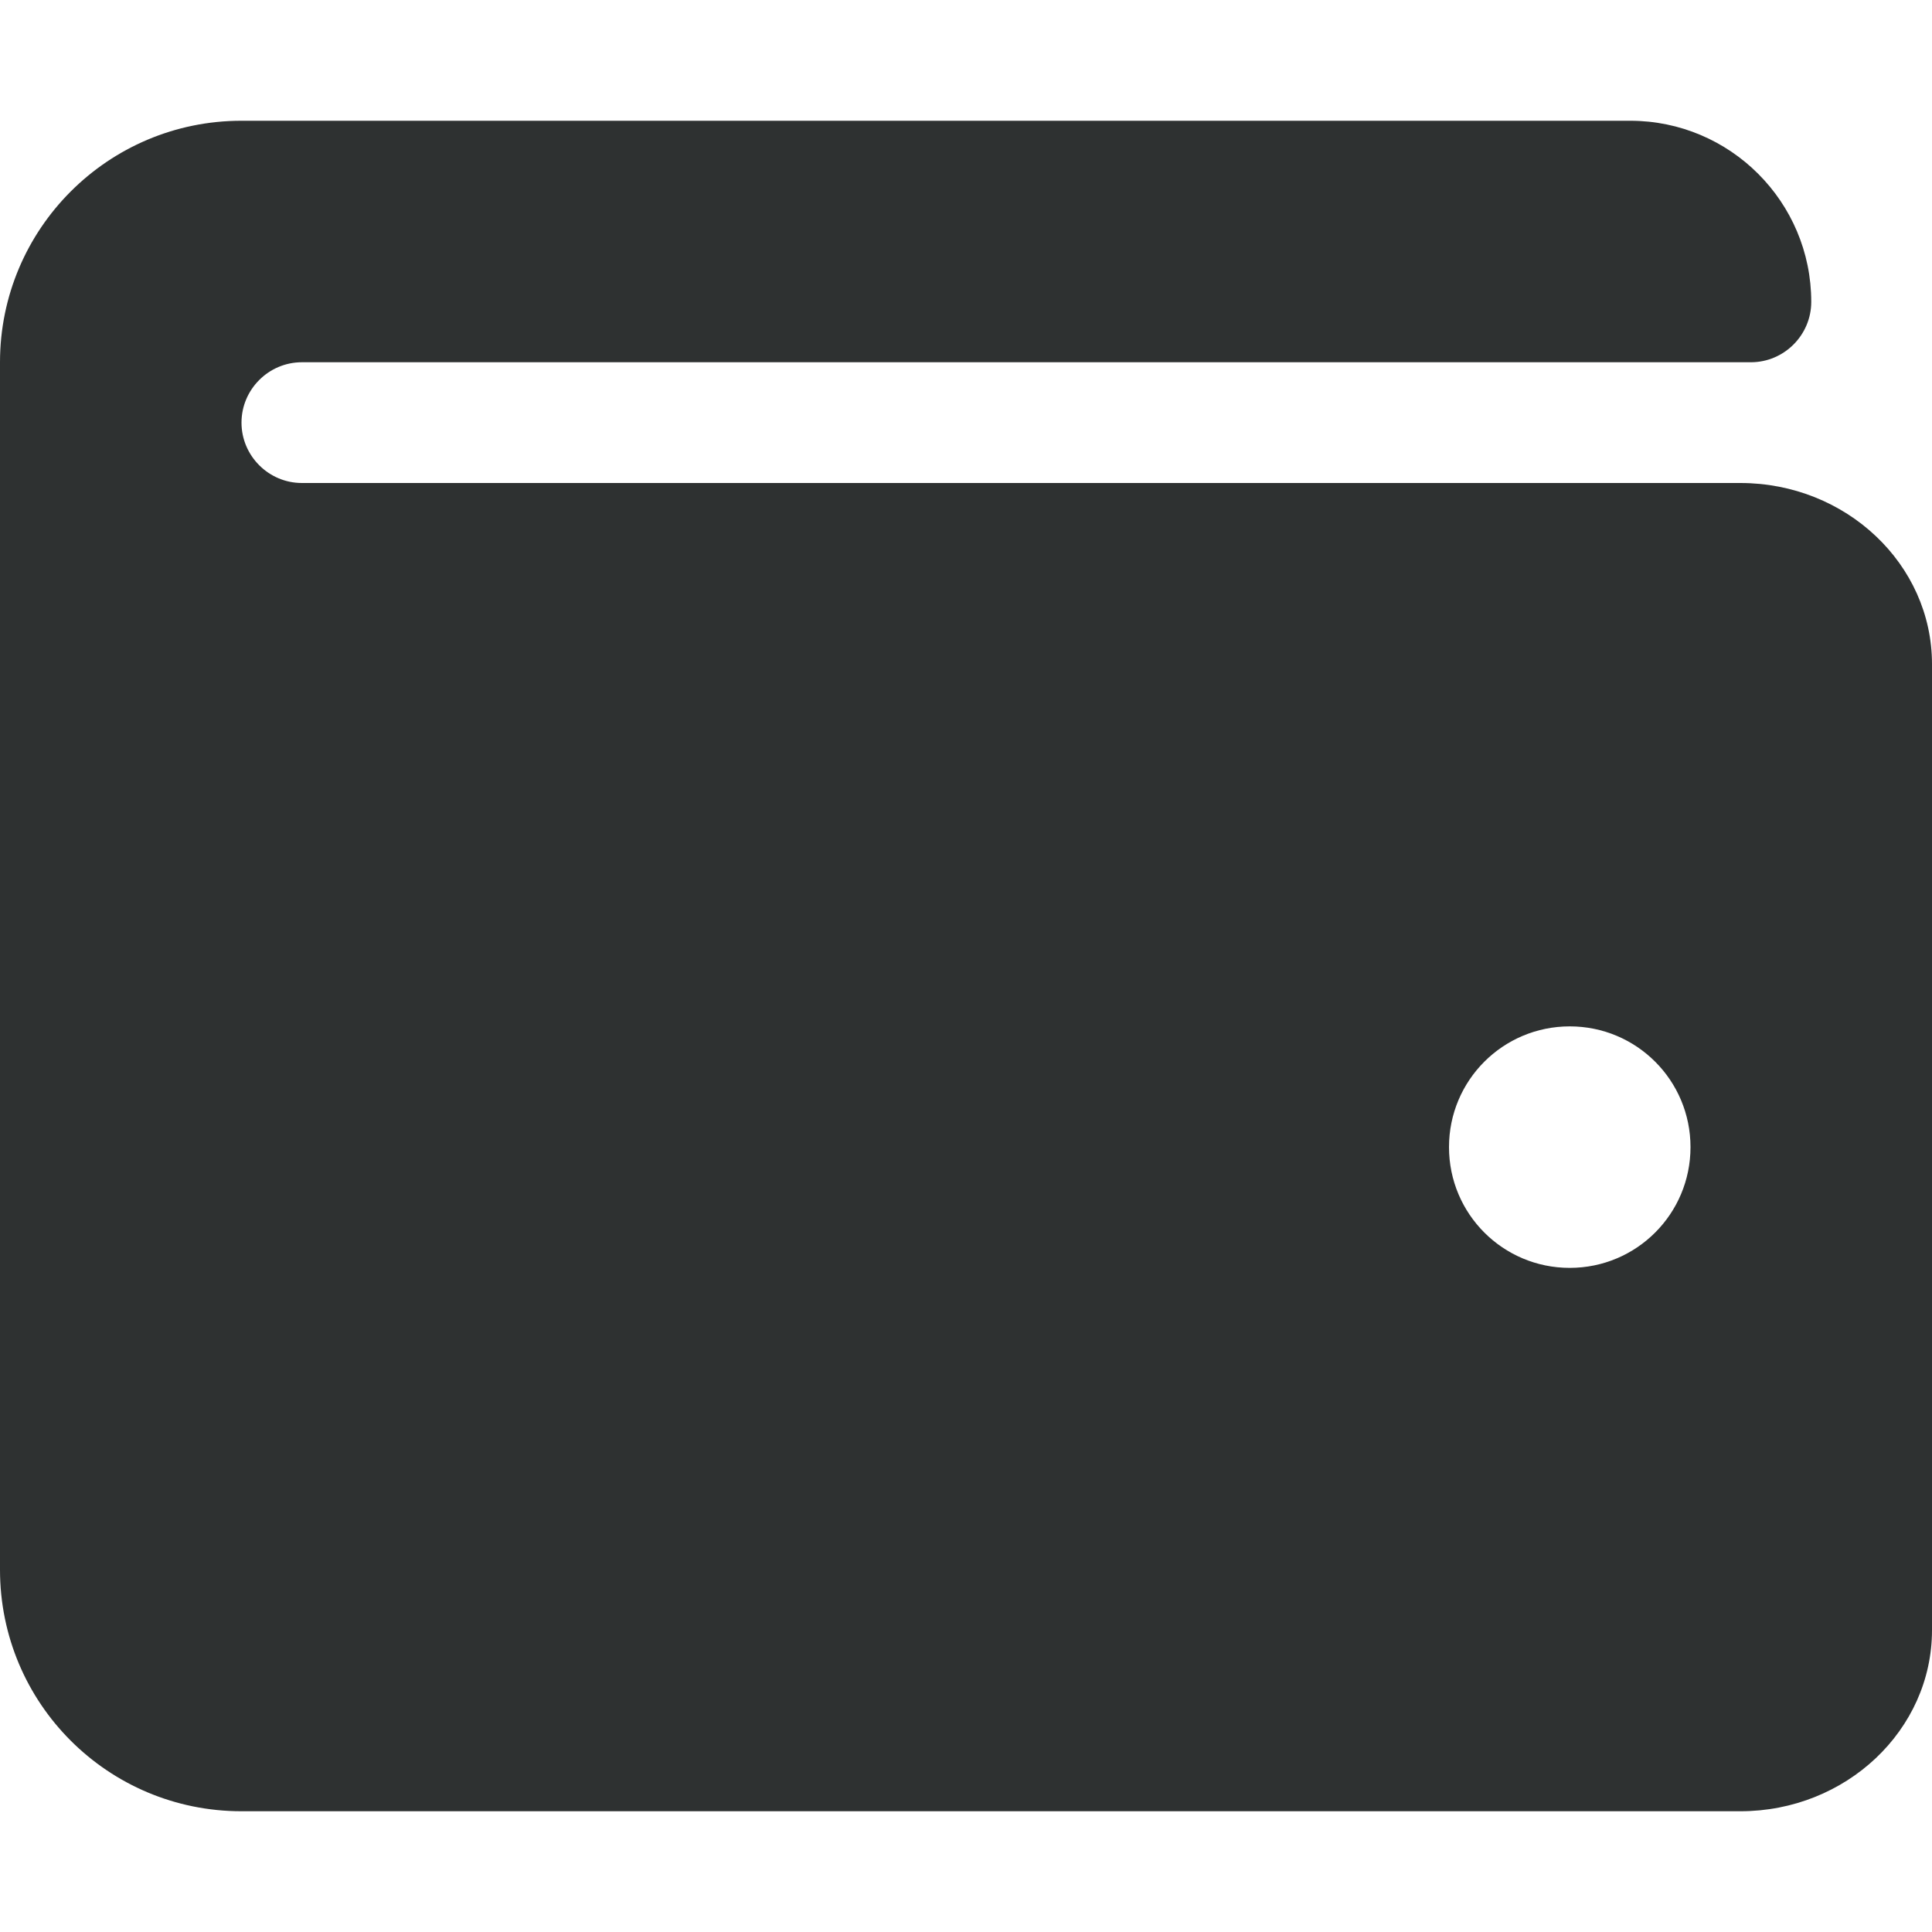
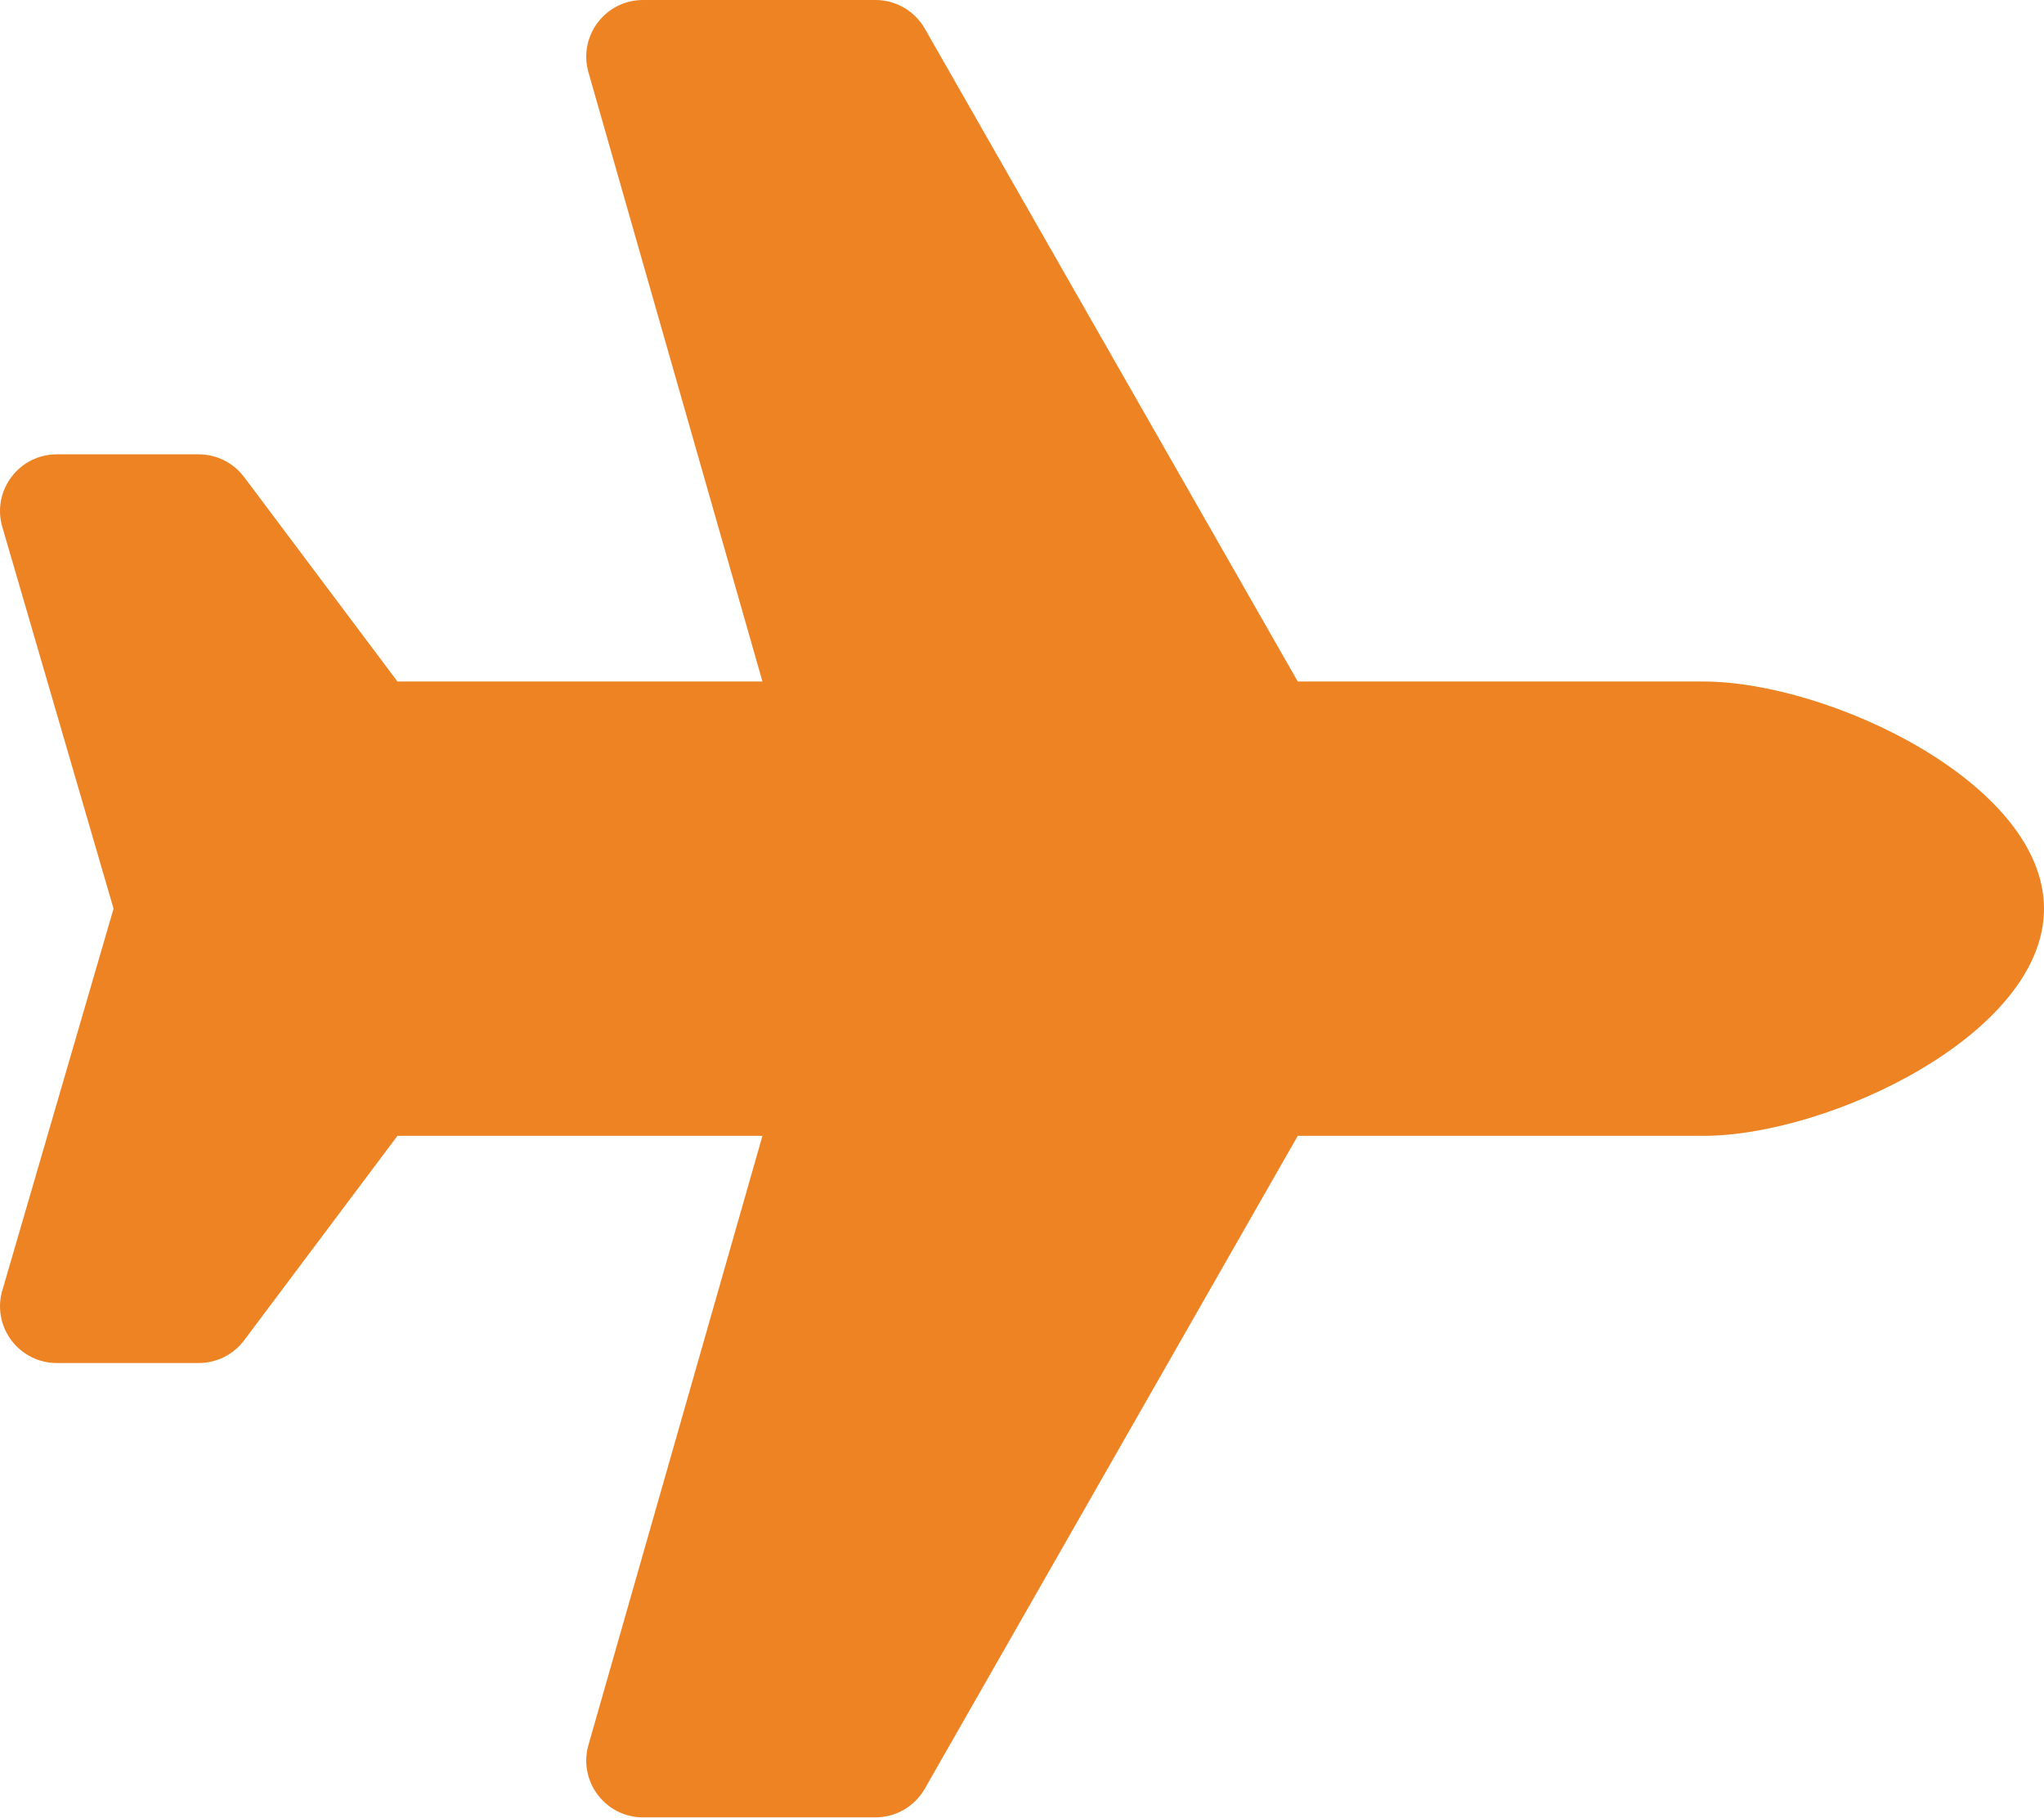
- <svg xmlns="http://www.w3.org/2000/svg" version="1.1" id="Capa_1" focusable="false" x="0px" y="0px" viewBox="0 0 512 512" style="enable-background:new 0 0 512 512;" xml:space="preserve">
-   <style type="text/css">
- 	.st0{fill:#2E3131;}
- </style>
-   <path class="st0" d="M461.2,128H80c-8.8,0-16-7.2-16-16s7.2-16,16-16h384c8.8,0,16-7.2,16-16c0-26.5-21.5-48-48-48H64  C28.6,32,0,60.7,0,96v320c0,35.4,28.6,64,64,64h397.2c28,0,50.8-21.5,50.8-48V176C512,149.5,489.2,128,461.2,128z M416,336  c-17.7,0-32-14.3-32-32s14.3-32,32-32s32,14.3,32,32S433.7,336,416,336z" />
+ <svg xmlns="http://www.w3.org/2000/svg" aria-hidden="true" focusable="false" data-prefix="fas" data-icon="plane" class="svg-inline--fa fa-plane fa-w-18" role="img" viewBox="0 0 576 512">
+   <path fill="#ed8323" d="M480 192H365.71L260.61 8.06A16.014 16.014 0 0 0 246.71 0h-65.5c-10.63 0-18.3 10.17-15.38 20.39L214.86 192H112l-43.2-57.6c-3.02-4.03-7.77-6.4-12.8-6.4H16.01C5.6 128-2.04 137.78.49 147.88L32 256 .49 364.12C-2.04 374.22 5.6 384 16.01 384H56c5.04 0 9.78-2.37 12.8-6.4L112 320h102.86l-49.03 171.6c-2.92 10.22 4.75 20.4 15.38 20.4h65.5c5.74 0 11.04-3.08 13.89-8.06L365.71 320H480c35.35 0 96-28.65 96-64s-60.65-64-96-64z" />
</svg>
